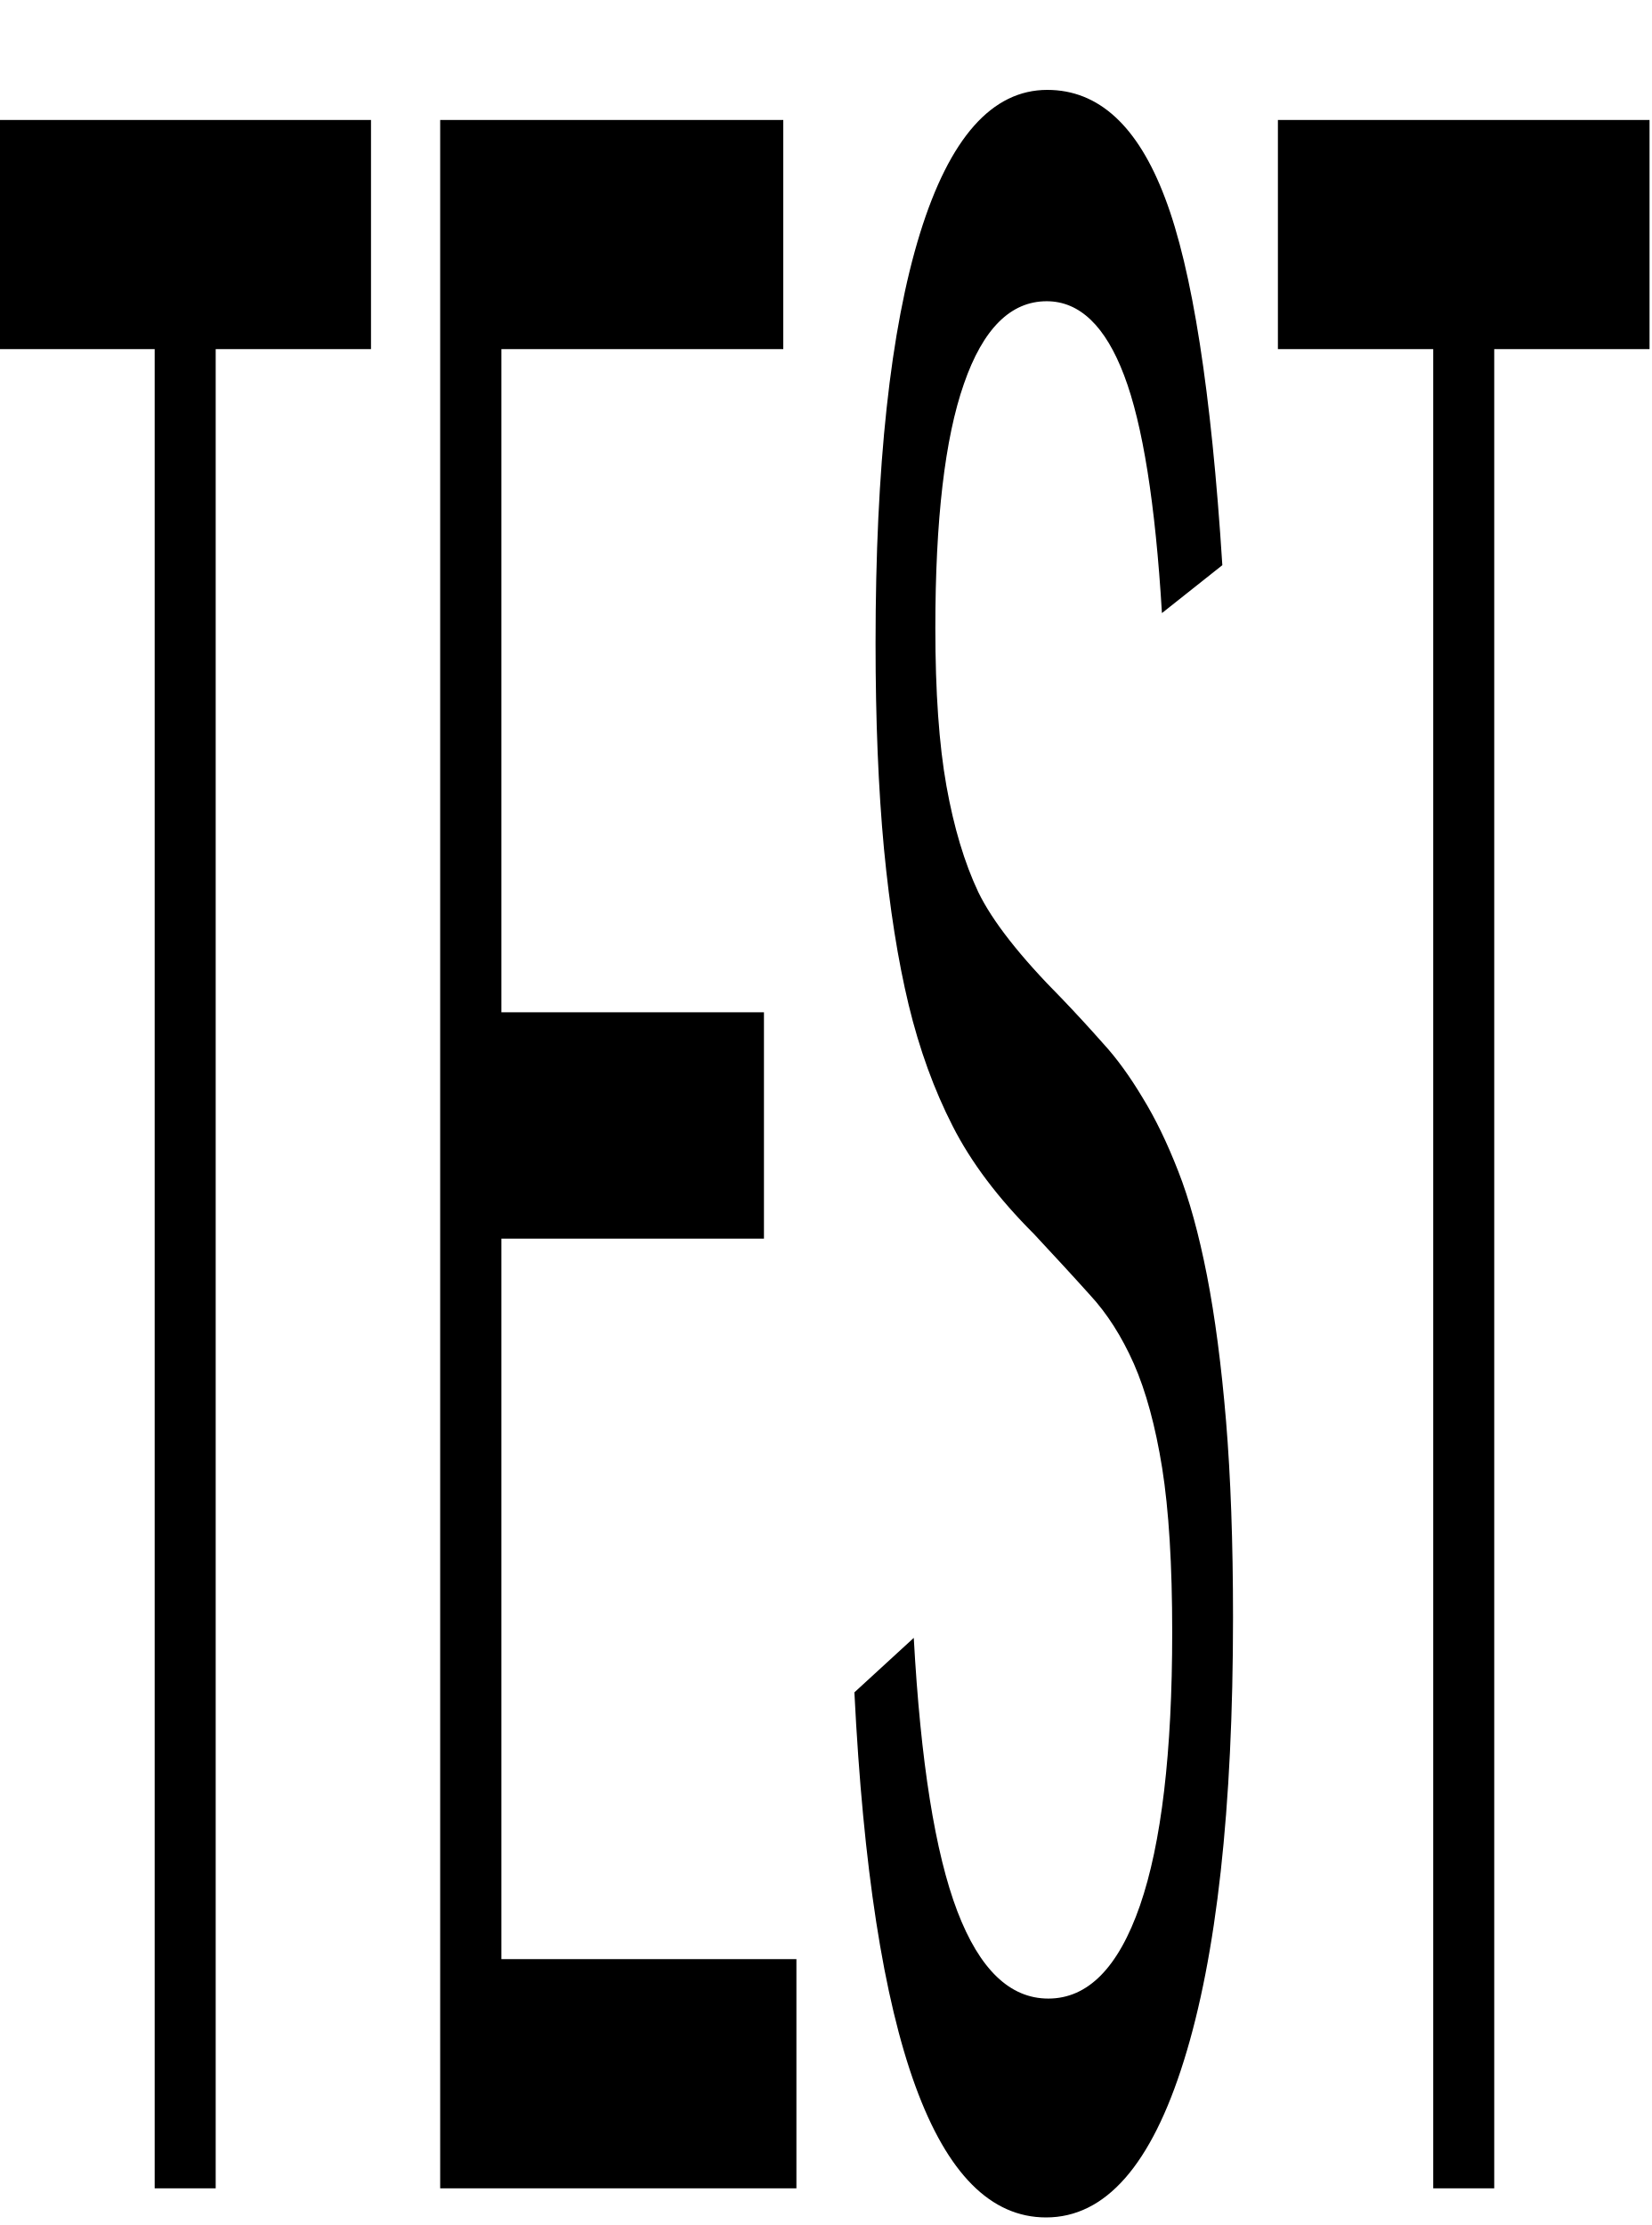
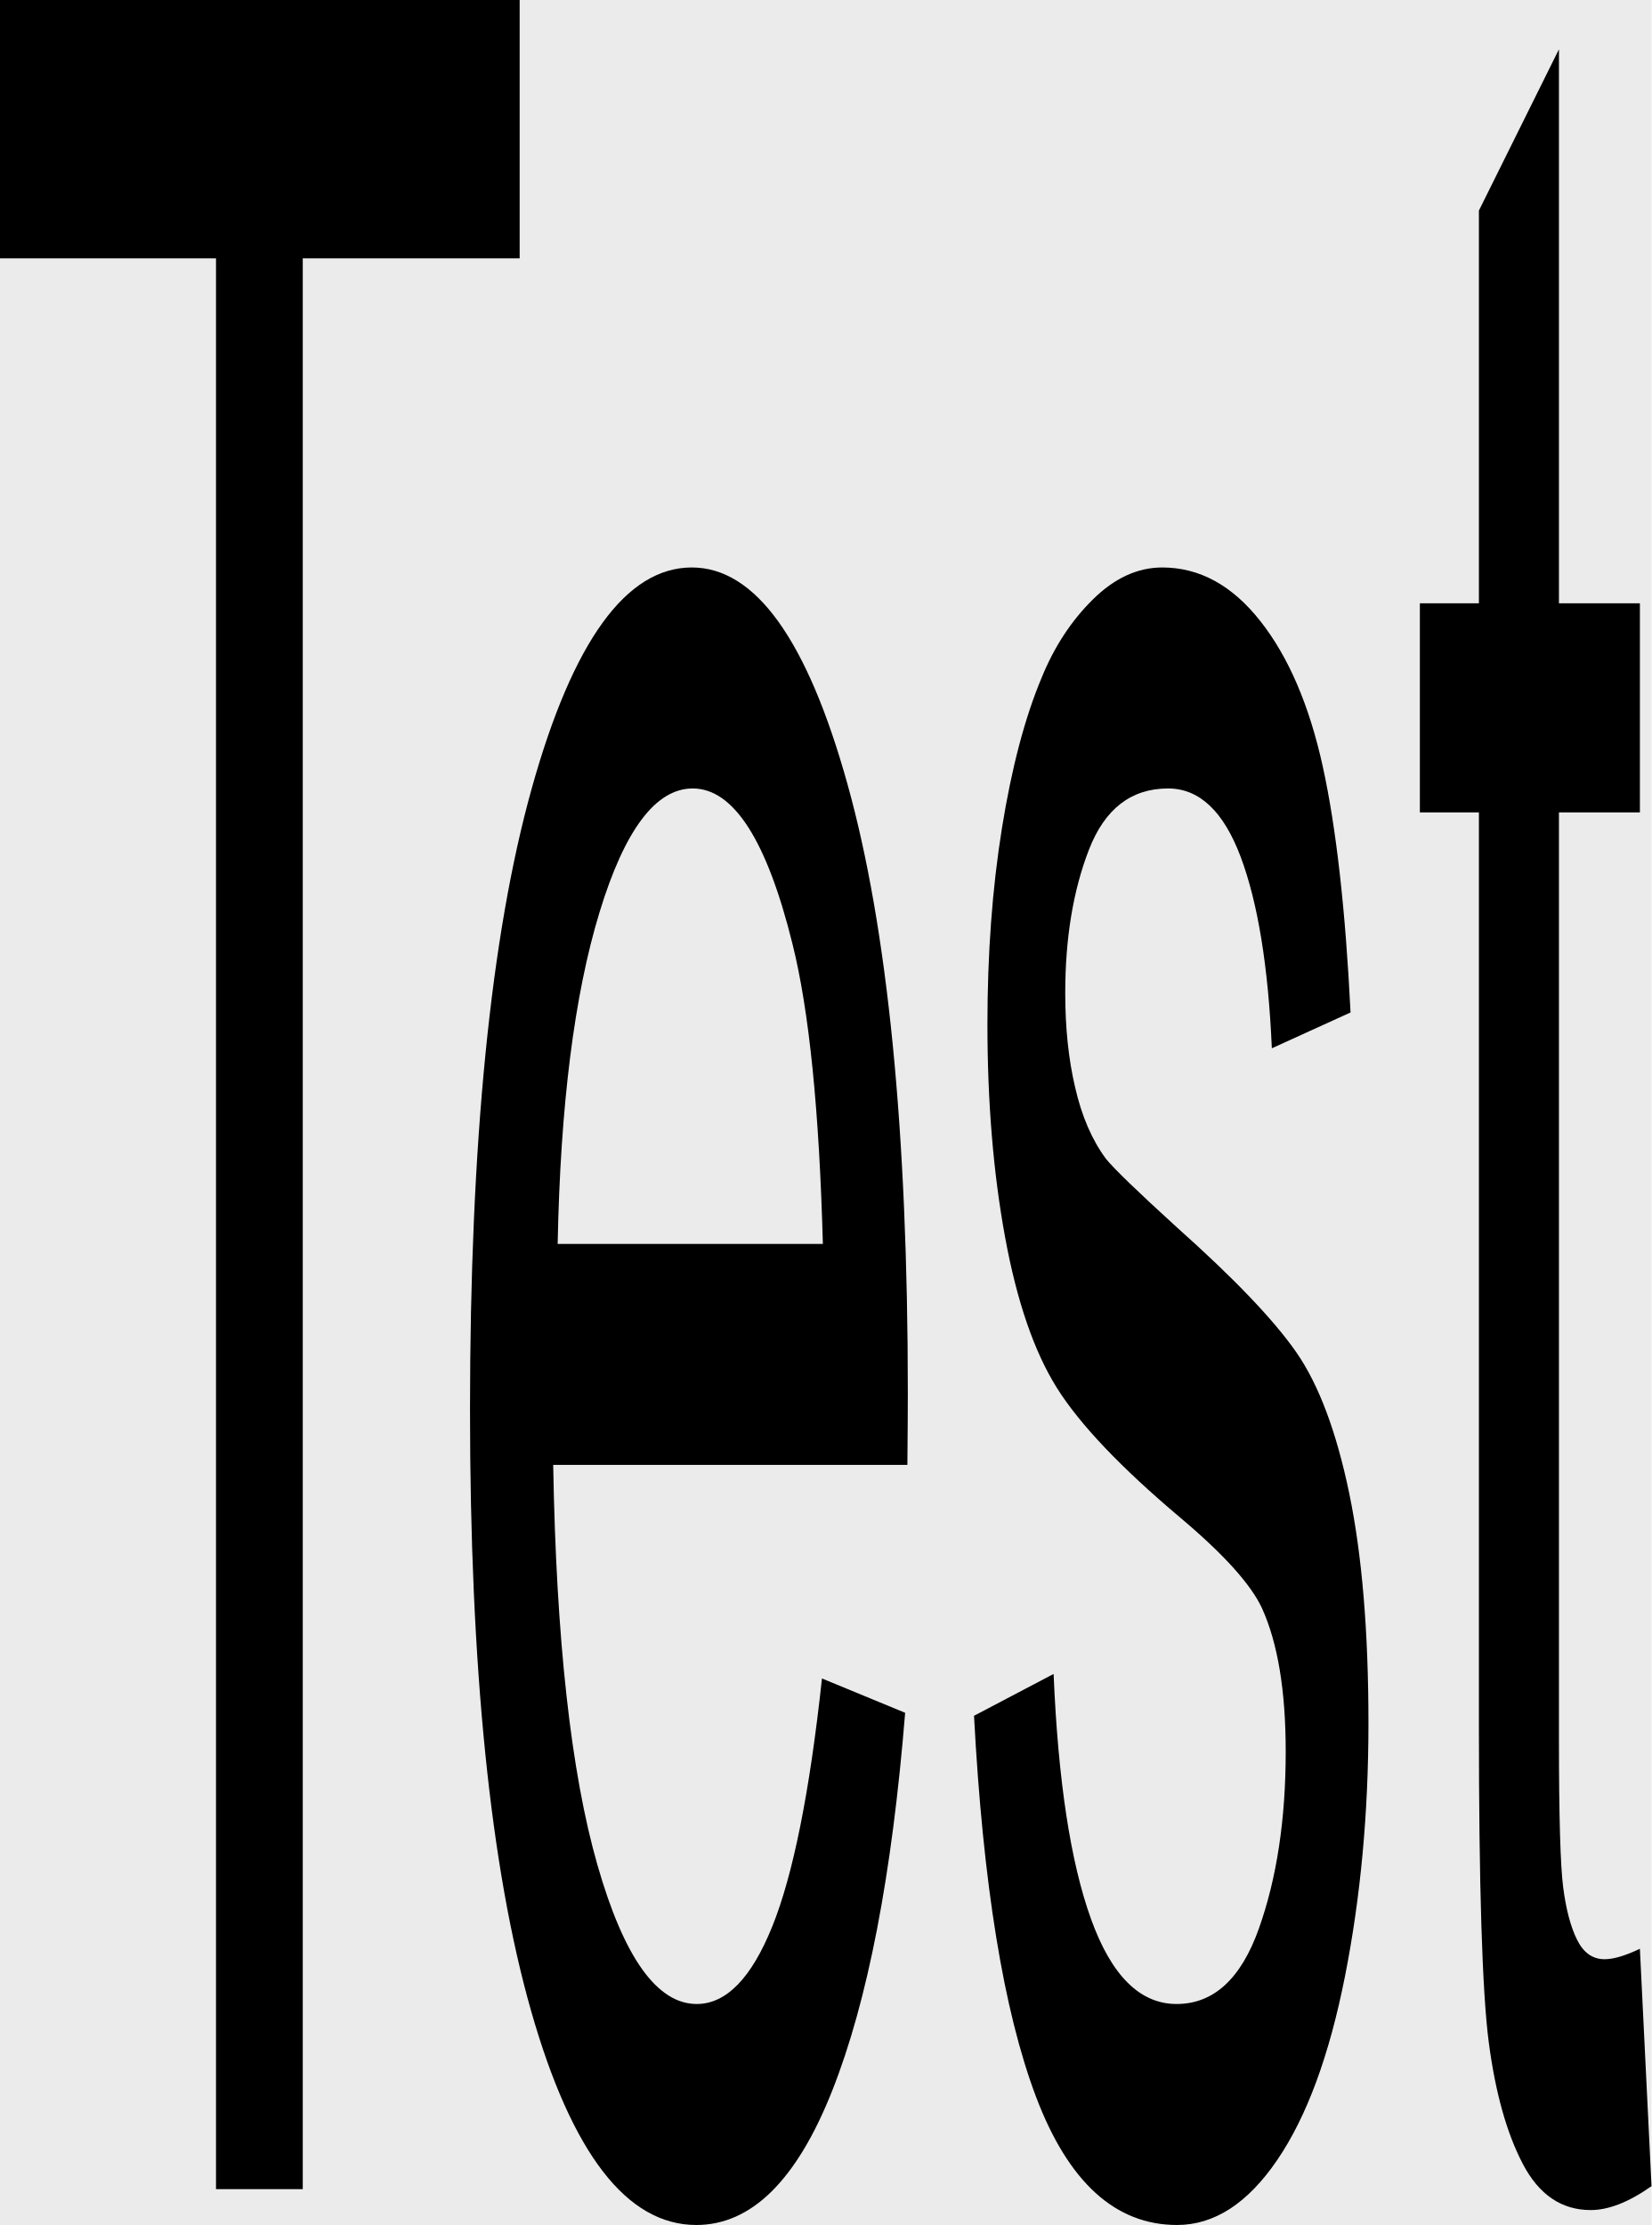
<svg xmlns="http://www.w3.org/2000/svg" width="100%" height="100%" viewBox="0 0 190 256" version="1.1" xml:space="preserve" style="fill-rule:evenodd;clip-rule:evenodd;stroke-linejoin:round;stroke-miterlimit:2;">
-   <g transform="matrix(1.512614,0,0,6.916728,-20.46975,-512.6271)">
-     <g transform="matrix(50,0,0,50,140.144,110.5155)">
-         </g>
-     <text x="12.361px" y="110.515px" style="font-family:'ArialMT', 'Arial', sans-serif;font-size:50px;">TEST</text>
+   <g transform="matrix(5.9375,0,0,8.125567,0,0)">
+     <rect x="0" y="0" width="32" height="32" style="fill:rgb(235,235,235);" />
+   </g>
+   <g transform="matrix(2.107338,0,0,7.037423,-7.72702,168.298)">
+     <path d="M15.459,11.876L15.459,-19.691L3.667,-19.691L3.667,-23.915L32.036,-23.915L32.036,-19.691L20.195,-19.691L20.195,11.876L15.459,11.876Z" style="fill-rule:nonzero;" />
+     <path d="M48.54,3.527L53.081,4.088C52.365,6.741 51.038,8.8 49.101,10.265C47.164,11.73 44.69,12.462 41.679,12.462C37.887,12.462 34.88,11.294 32.658,8.959C30.437,6.623 29.326,3.348 29.326,-0.868C29.326,-5.23 30.449,-8.615 32.695,-11.024C34.941,-13.433 37.855,-14.637 41.435,-14.637C44.902,-14.637 47.734,-13.457 49.931,-11.097C52.129,-8.737 53.227,-5.417 53.227,-1.136C53.227,-0.876 53.219,-0.485 53.203,0.035L33.867,0.035C34.03,2.884 34.835,5.065 36.284,6.578C37.732,8.092 39.539,8.849 41.704,8.849C43.315,8.849 44.69,8.426 45.83,7.579C46.969,6.733 47.872,5.382 48.54,3.527ZM34.111,-3.578L48.589,-3.578C48.393,-5.759 47.84,-7.395 46.928,-8.485C45.529,-10.178 43.714,-11.024 41.484,-11.024C39.466,-11.024 37.769,-10.349 36.394,-8.998C35.018,-7.647 34.258,-5.84 34.111,-3.578Z" style="fill-rule:nonzero;" />
+     <path d="M56.841,4.137L61.186,3.453C61.43,5.195 62.11,6.53 63.225,7.457C64.34,8.385 65.898,8.849 67.9,8.849C69.918,8.849 71.416,8.438 72.392,7.616C73.369,6.794 73.857,5.83 73.857,4.723C73.857,3.73 73.426,2.949 72.563,2.379C71.961,1.989 70.464,1.492 68.071,0.89C64.848,0.076 62.614,-0.628 61.369,-1.222C60.124,-1.816 59.18,-2.638 58.537,-3.688C57.894,-4.737 57.573,-5.897 57.573,-7.167C57.573,-8.322 57.837,-9.392 58.366,-10.377C58.895,-11.362 59.616,-12.18 60.527,-12.831C61.211,-13.335 62.142,-13.763 63.322,-14.112C64.502,-14.462 65.768,-14.637 67.119,-14.637C69.153,-14.637 70.94,-14.344 72.478,-13.758C74.016,-13.173 75.151,-12.379 75.884,-11.378C76.616,-10.377 77.12,-9.038 77.397,-7.362L73.1,-6.776C72.905,-8.111 72.339,-9.152 71.404,-9.901C70.468,-10.65 69.145,-11.024 67.436,-11.024C65.418,-11.024 63.978,-10.69 63.115,-10.023C62.252,-9.356 61.821,-8.575 61.821,-7.679C61.821,-7.11 62,-6.597 62.358,-6.141C62.716,-5.669 63.278,-5.279 64.043,-4.969C64.482,-4.807 65.776,-4.432 67.925,-3.846C71.033,-3.016 73.202,-2.337 74.431,-1.808C75.66,-1.279 76.624,-0.51 77.324,0.499C78.024,1.508 78.374,2.762 78.374,4.259C78.374,5.724 77.947,7.103 77.092,8.397C76.238,9.691 75.005,10.692 73.393,11.4C71.782,12.108 69.959,12.462 67.925,12.462C64.555,12.462 61.988,11.762 60.222,10.363C58.456,8.963 57.329,6.888 56.841,4.137Z" style="fill-rule:nonzero;" />
+     <path d="M93.193,7.946L93.828,11.827C92.591,12.088 91.484,12.218 90.508,12.218C88.912,12.218 87.676,11.966 86.797,11.461C85.918,10.957 85.299,10.293 84.941,9.472C84.583,8.65 84.404,6.92 84.404,4.284L84.404,-10.633L81.181,-10.633L81.181,-14.051L84.404,-14.051L84.404,-20.472L88.774,-23.109L88.774,-14.051L93.193,-14.051L93.193,-10.633L88.774,-10.633L88.774,4.528C88.774,5.781 88.851,6.587 89.006,6.945C89.161,7.303 89.413,7.588 89.763,7.799C90.113,8.011 90.613,8.117 91.264,8.117C91.753,8.117 92.396,8.06 93.193,7.946Z" style="fill-rule:nonzero;" />
  </g>
</svg>
